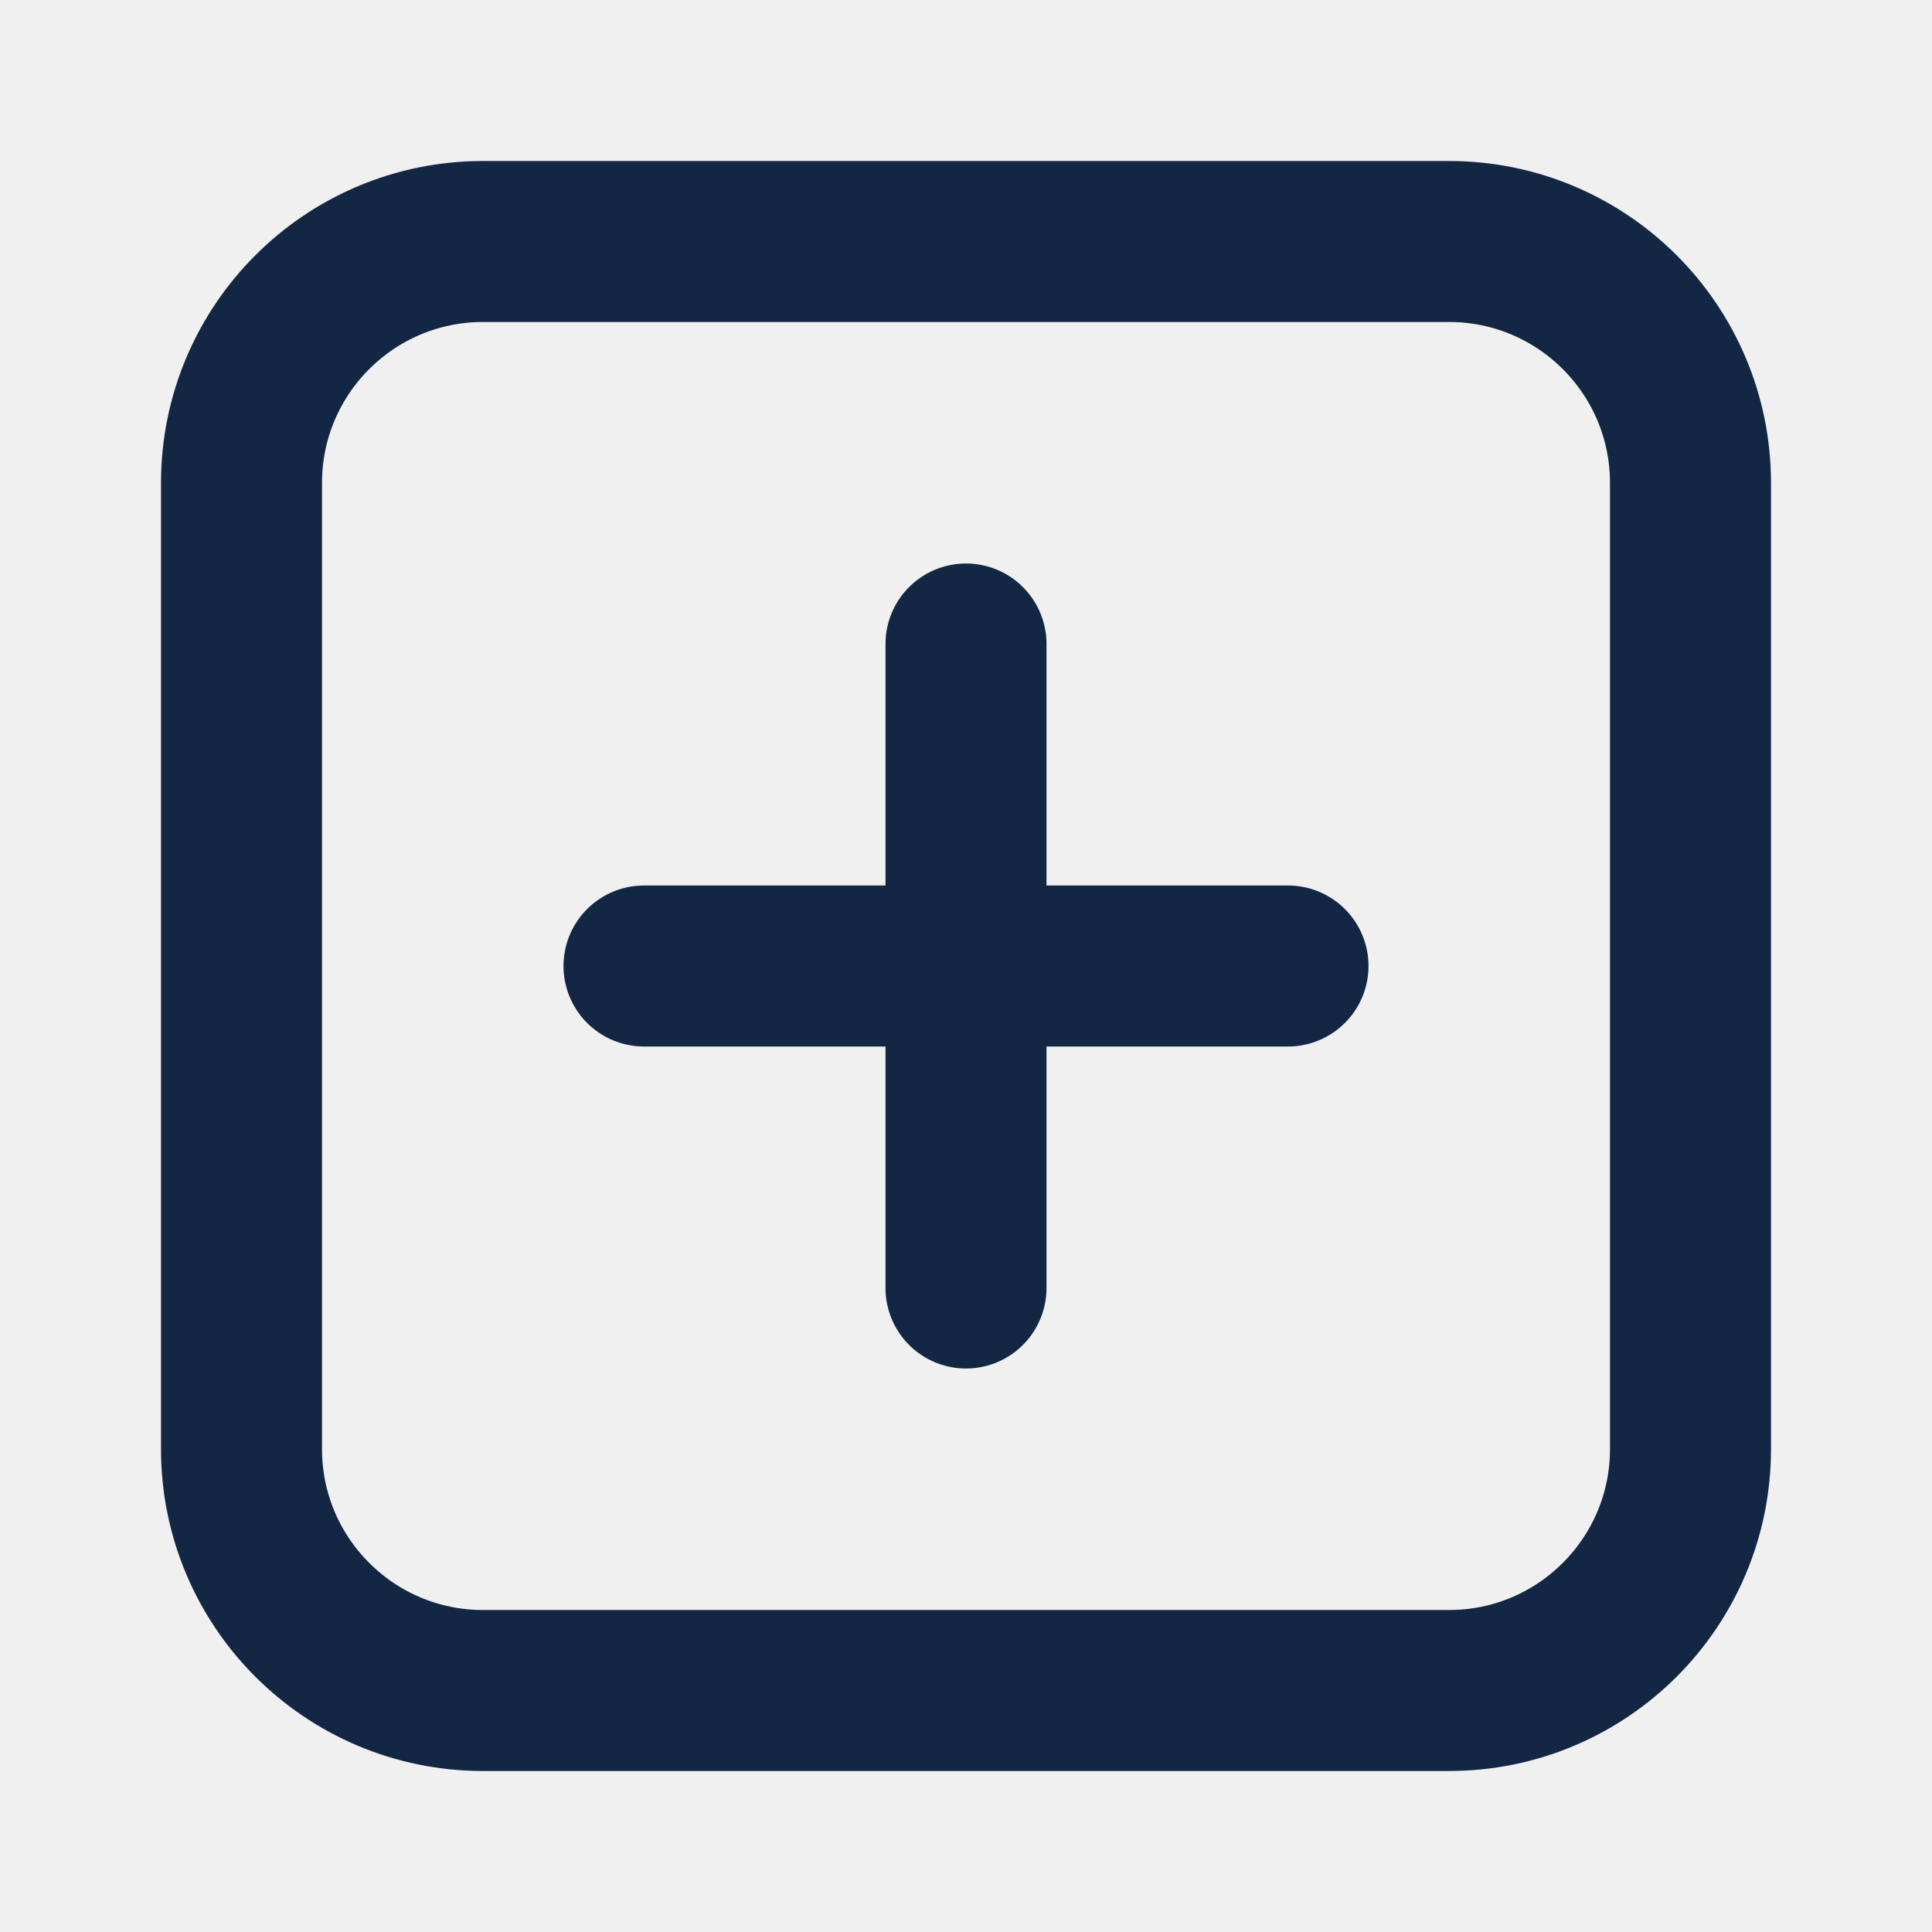
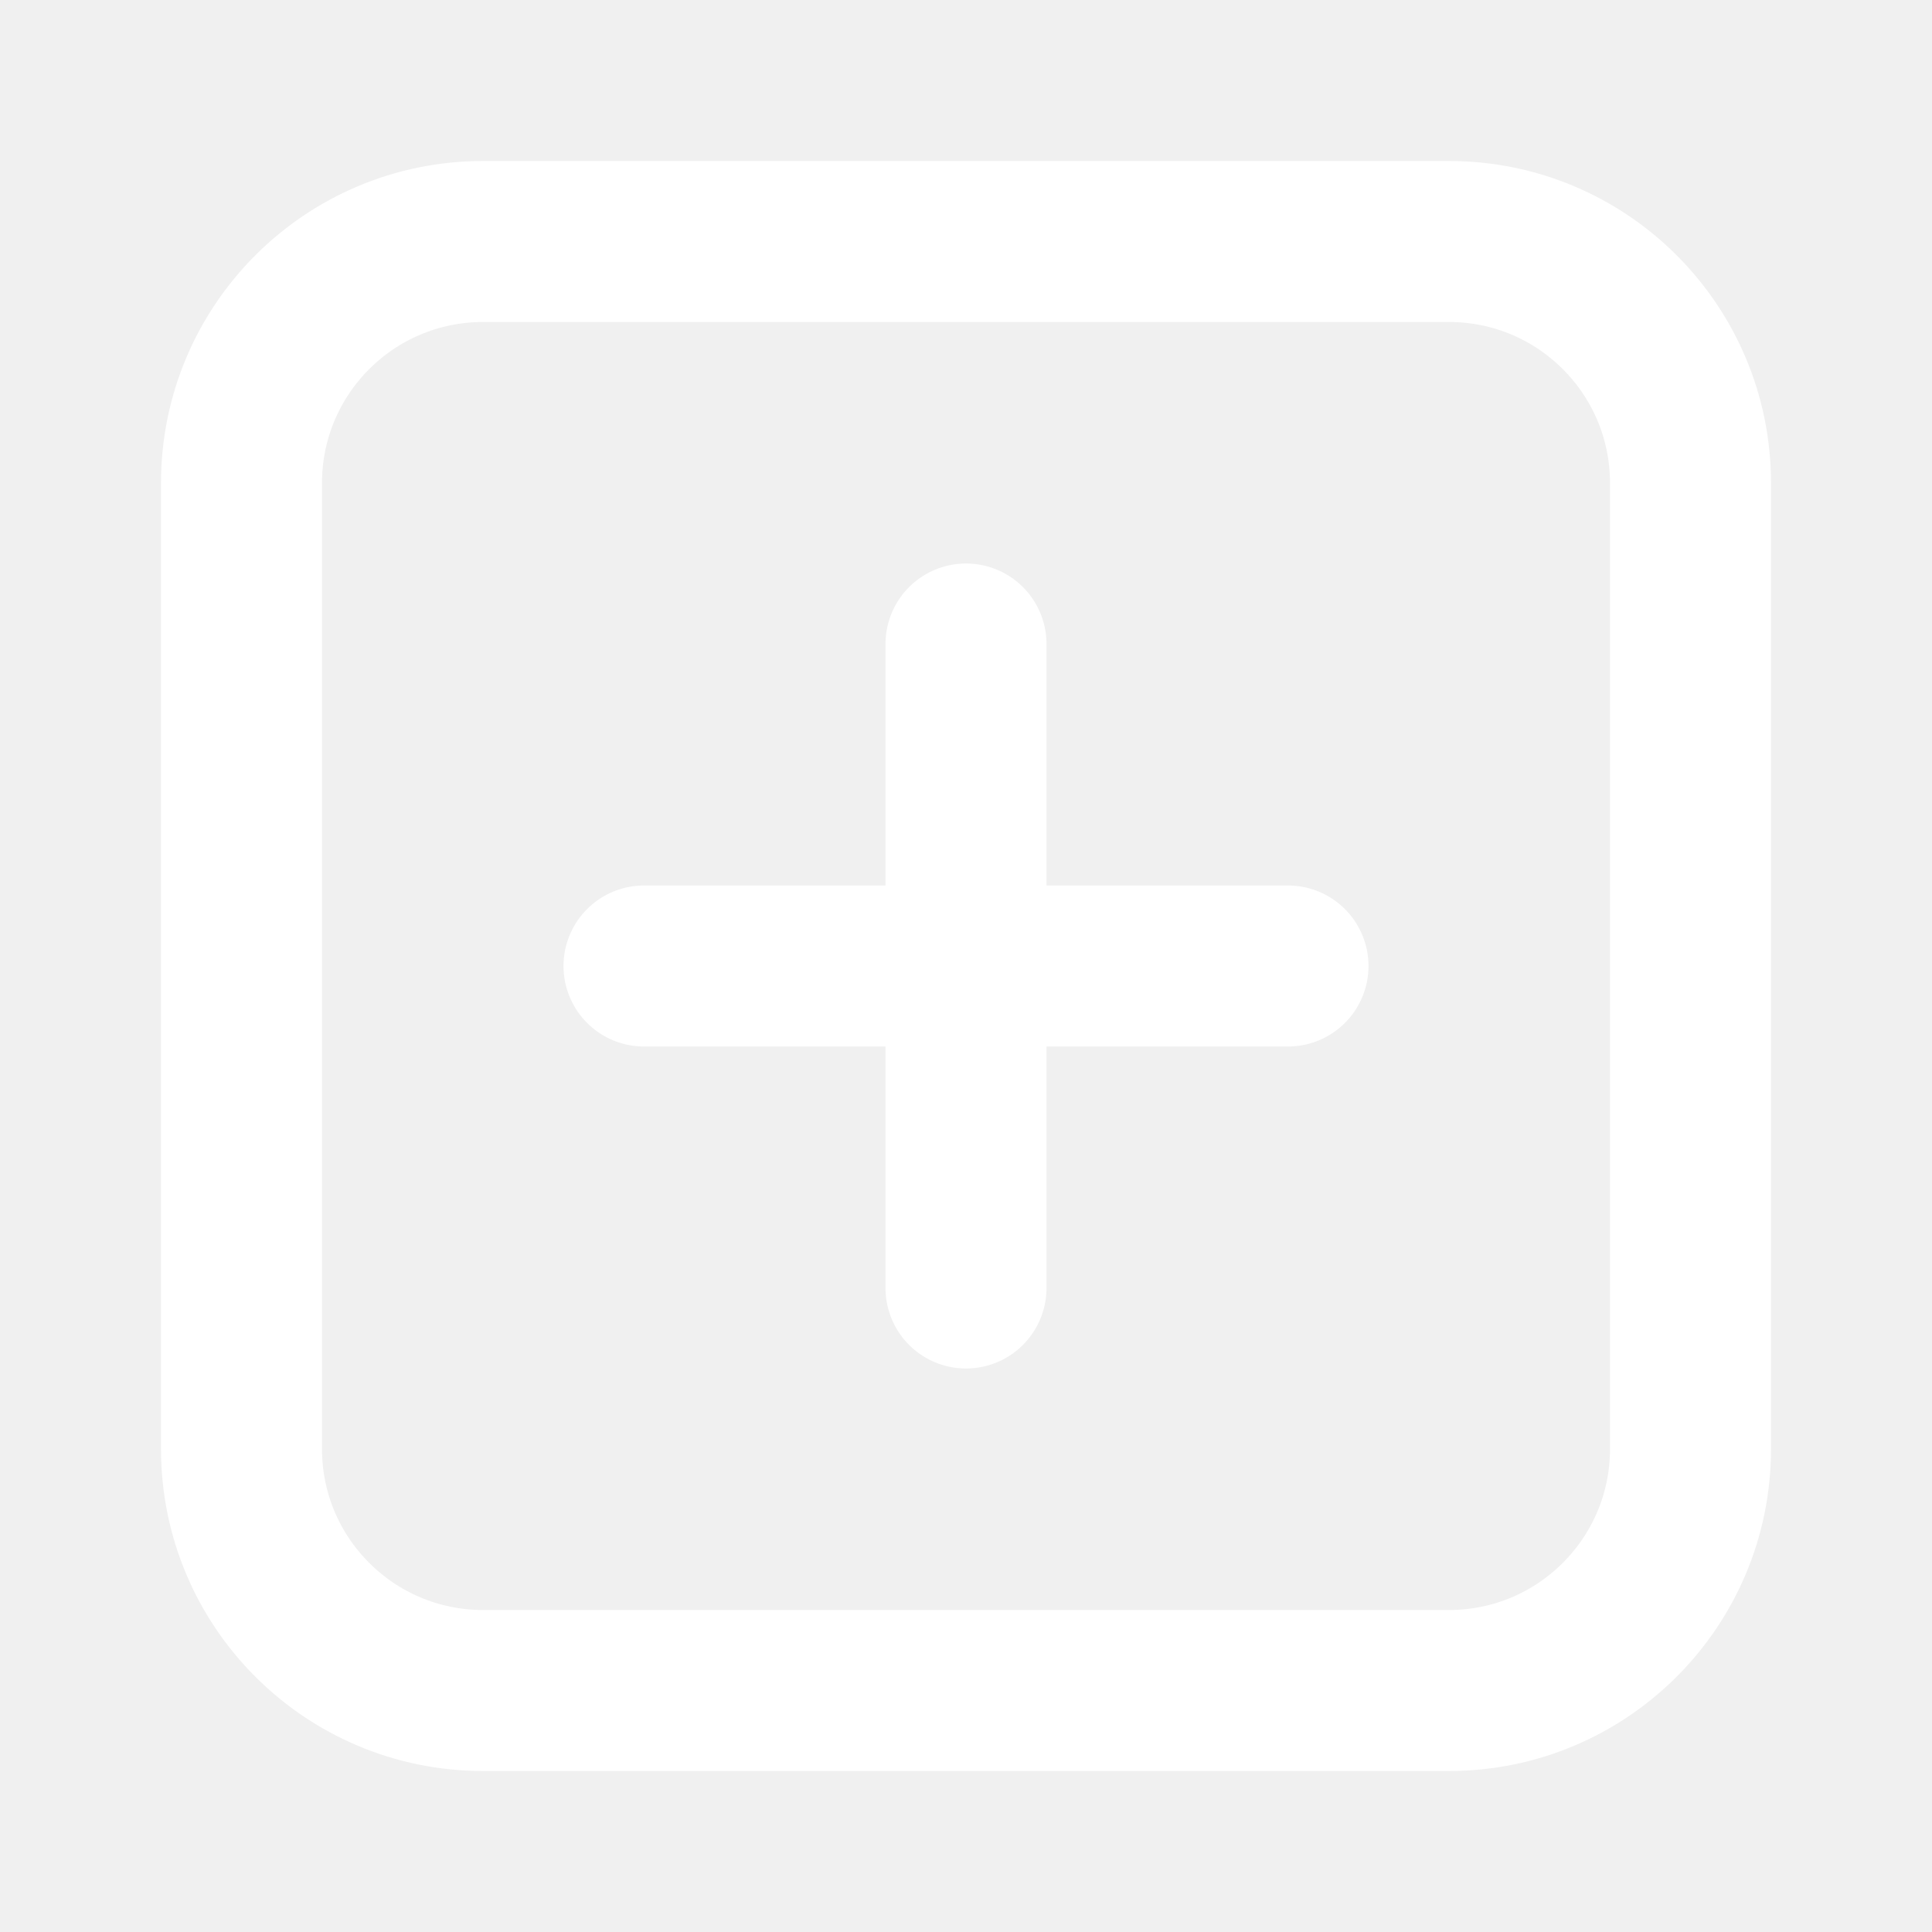
<svg xmlns="http://www.w3.org/2000/svg" width="24" height="24" viewBox="0 0 24 24" fill="none">
-   <rect x="3" y="3" width="18" height="18" rx="3" stroke="#132644" stroke-width="2" />
-   <path d="M12 8V16" stroke="#132644" stroke-width="2" stroke-linecap="round" />
-   <path d="M8 12L16 12" stroke="#132644" stroke-width="2" stroke-linecap="round" />
+   <rect x="3" y="3" width="18" height="18" rx="3" stroke="#fff" stroke-width="2" />
+   <path d="M12 8V16" stroke="#fff" stroke-width="2" stroke-linecap="round" />
+   <path d="M8 12L16 12" stroke="#fff" stroke-width="2" stroke-linecap="round" />
</svg>
